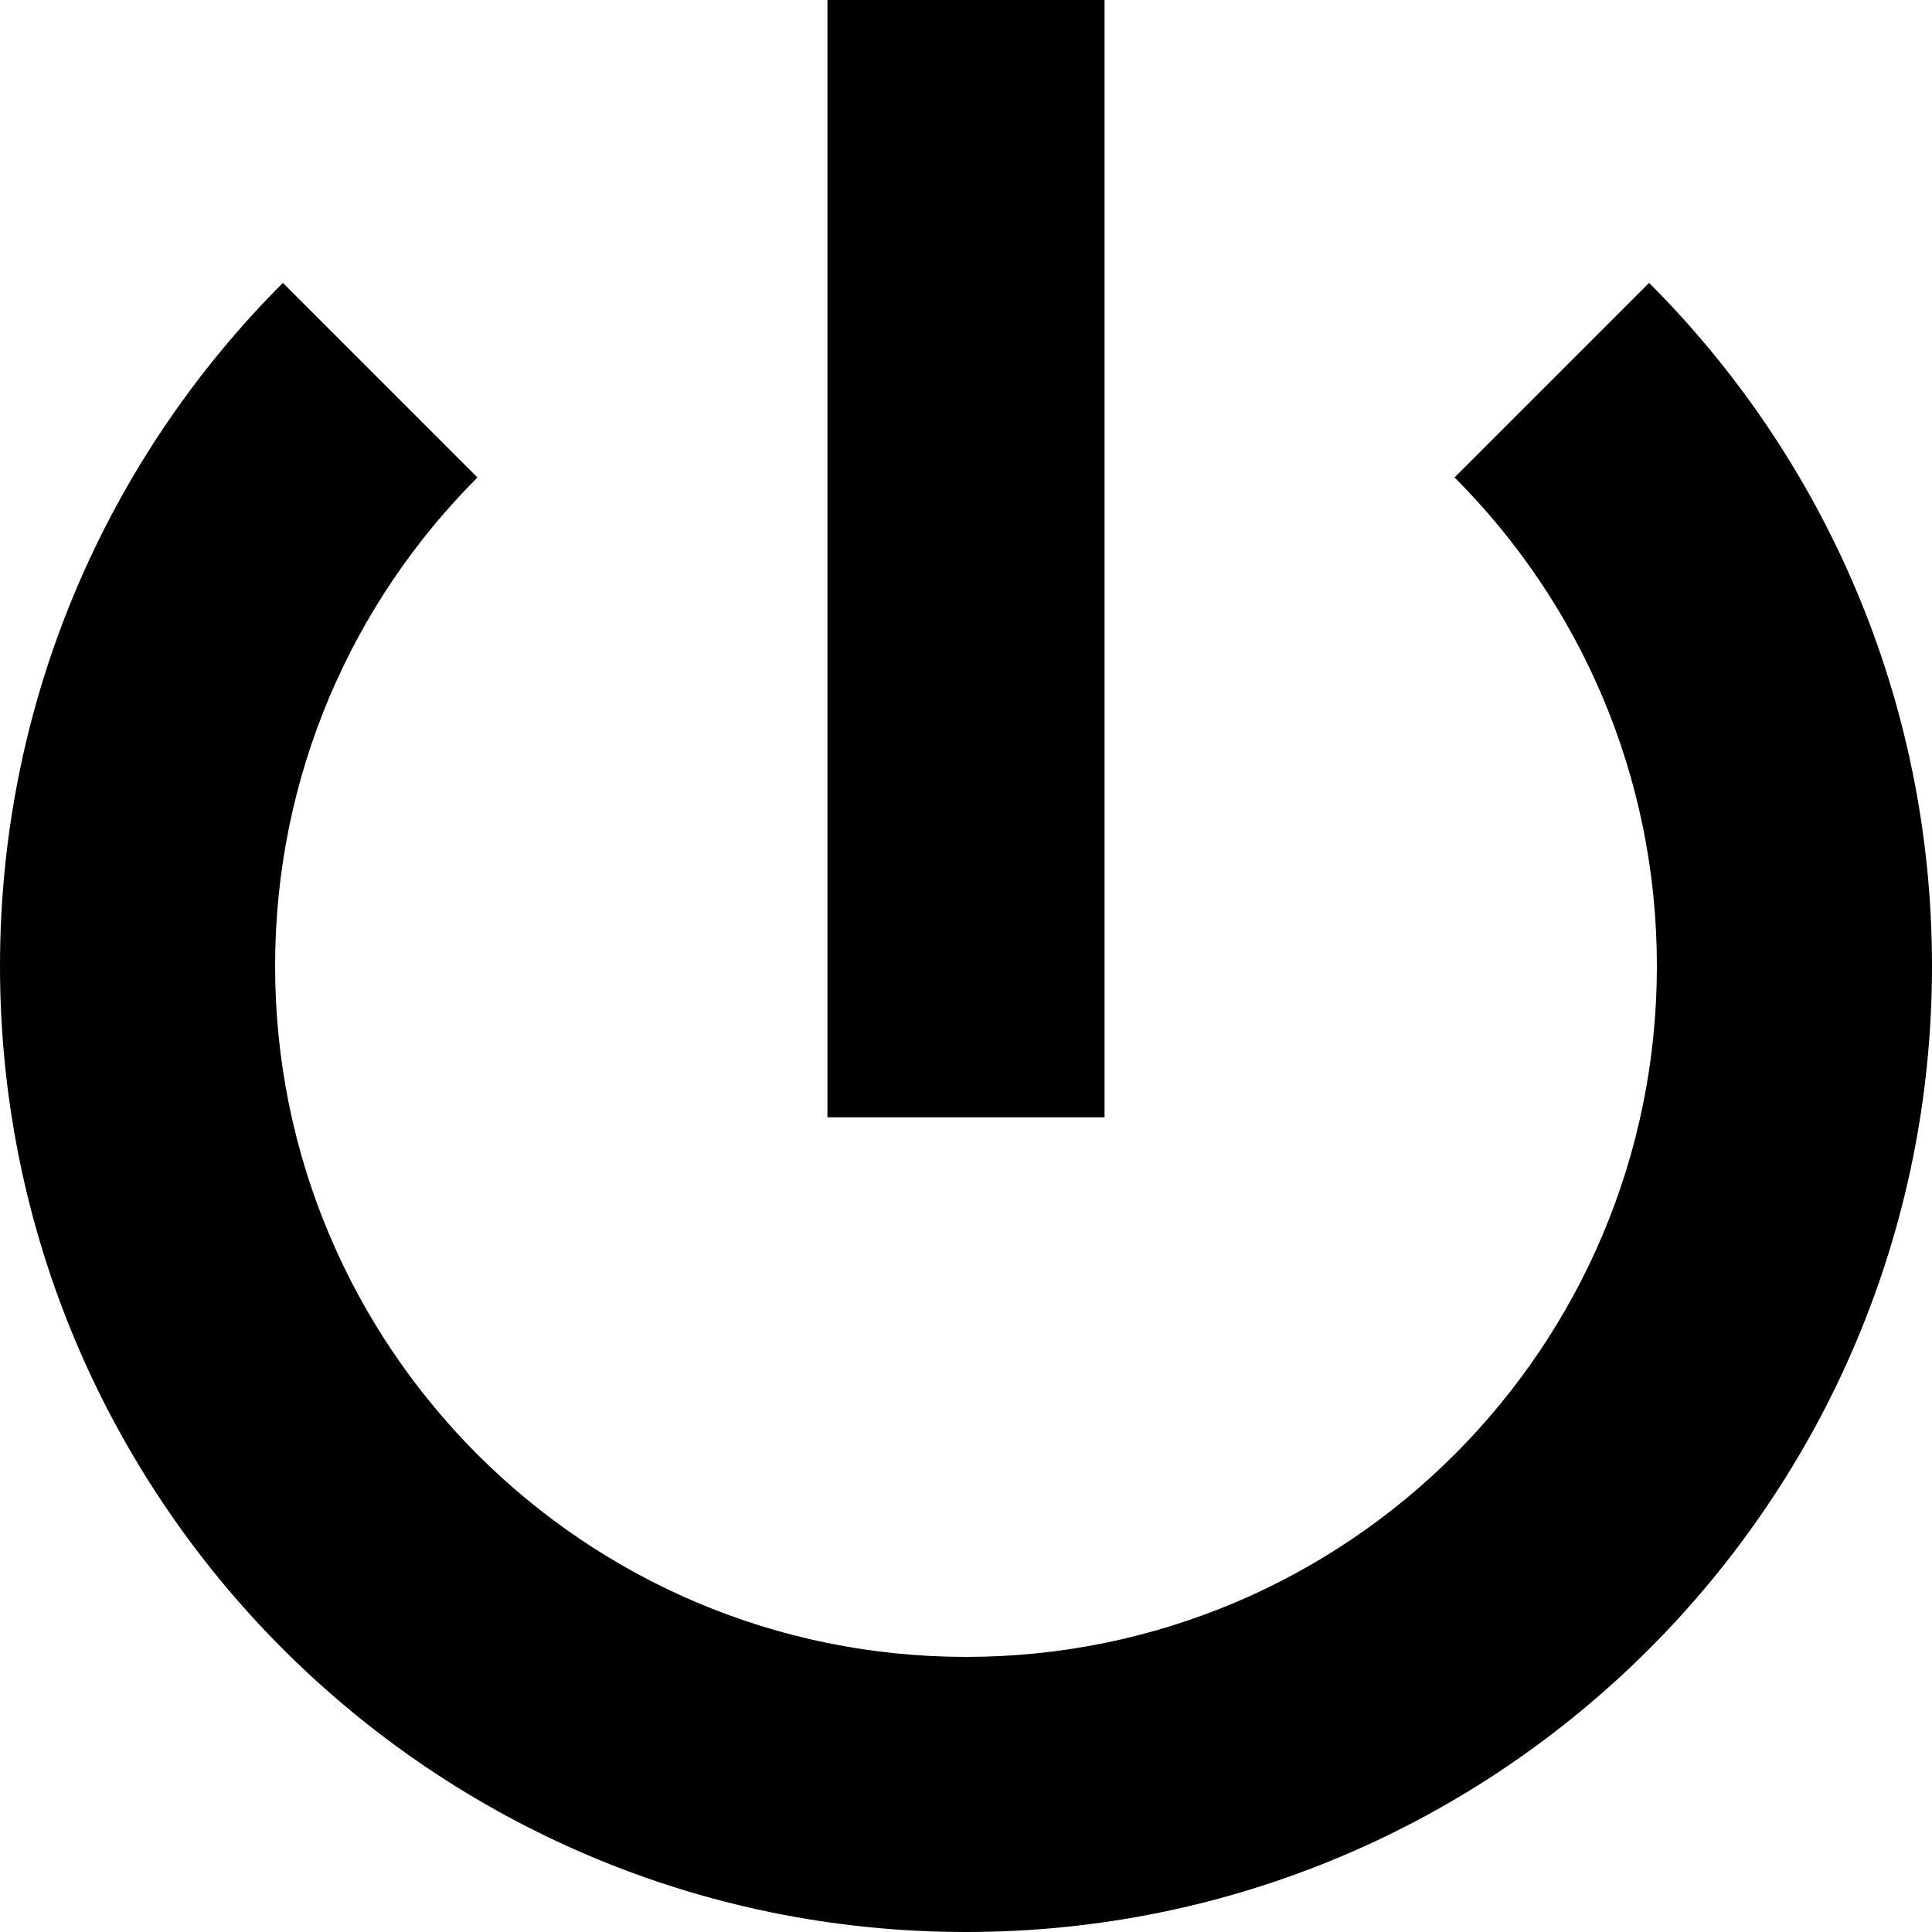
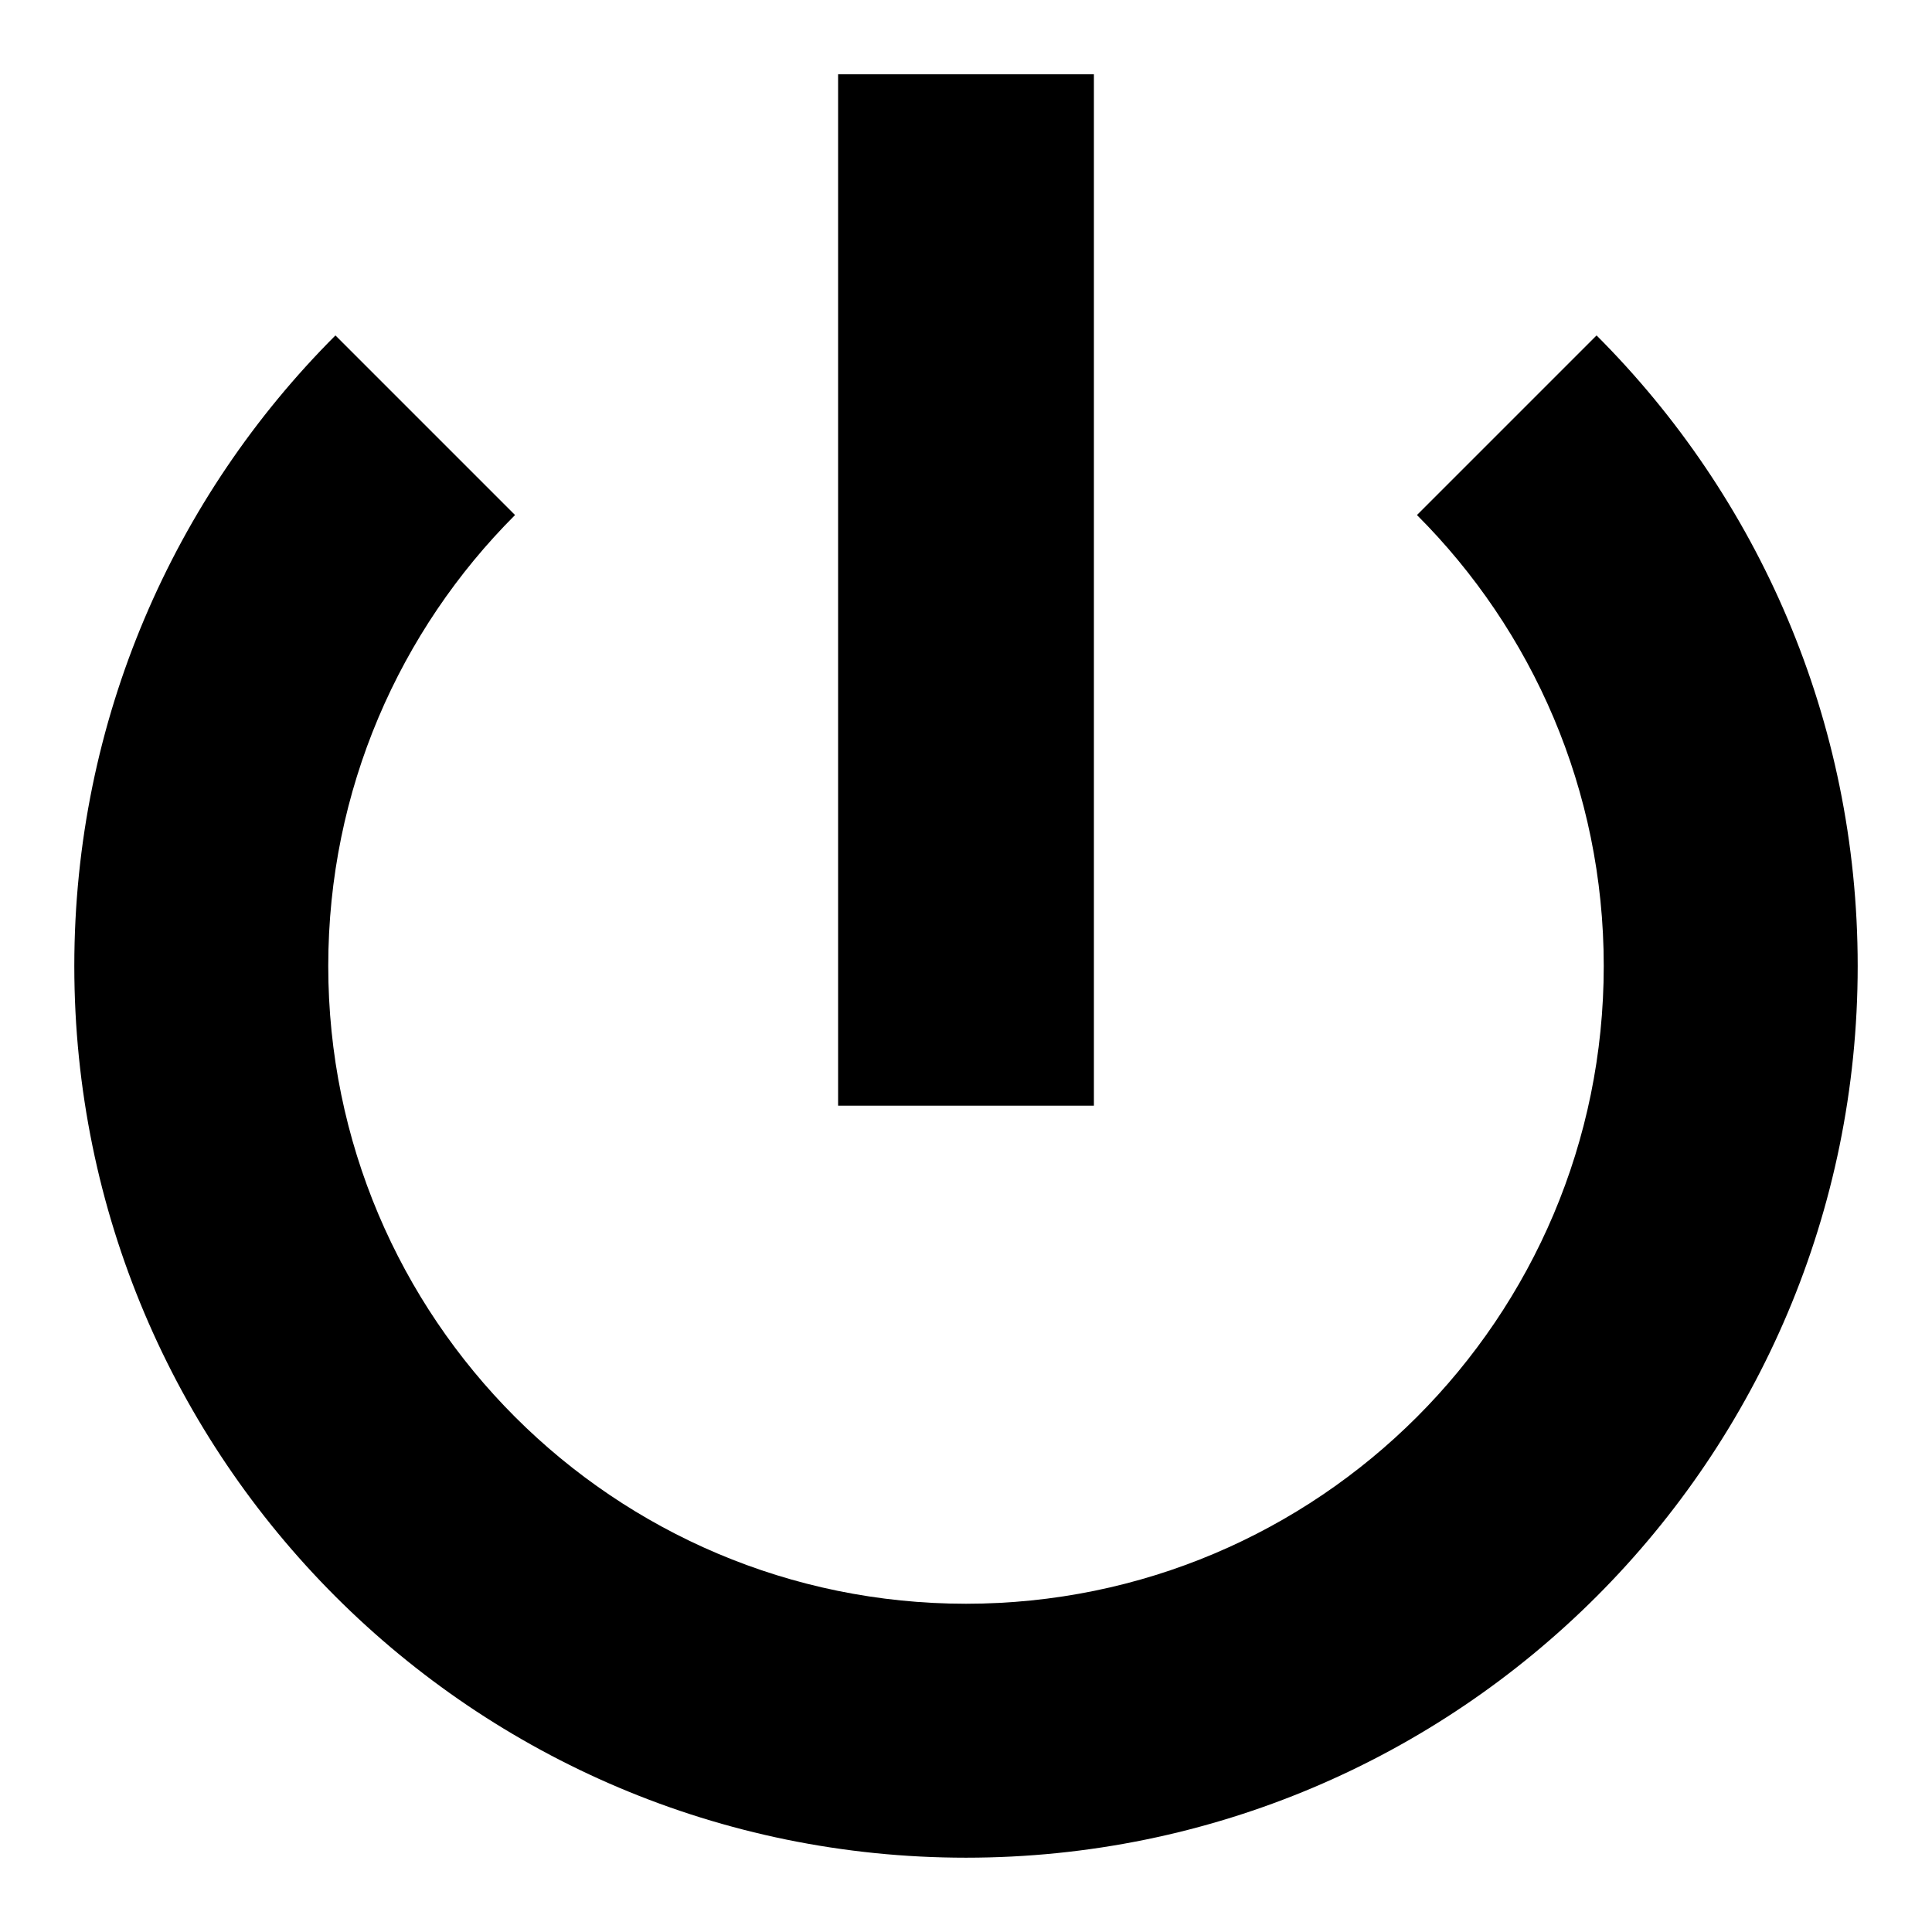
- <svg xmlns="http://www.w3.org/2000/svg" width="1em" height="1em" viewBox="0 0 1200 1200">
+ <svg xmlns="http://www.w3.org/2000/svg" width="1792" height="1792" viewBox="-50 0 1300 1200">
  <path fill="currentColor" d="M513.94 0v693.97h172.12V0H513.94zM175.708 175.708C67.129 284.287 0 434.314 0 600c0 331.371 268.629 600 600 600s600-268.629 600-600c0-165.686-67.13-315.713-175.708-424.292l-120.85 120.85c77.66 77.658 125.684 184.952 125.684 303.442c0 236.981-192.146 429.126-429.126 429.126c-236.981 0-429.126-192.145-429.126-429.126c0-118.49 48.025-225.784 125.684-303.442l-120.85-120.85z" />
</svg>
